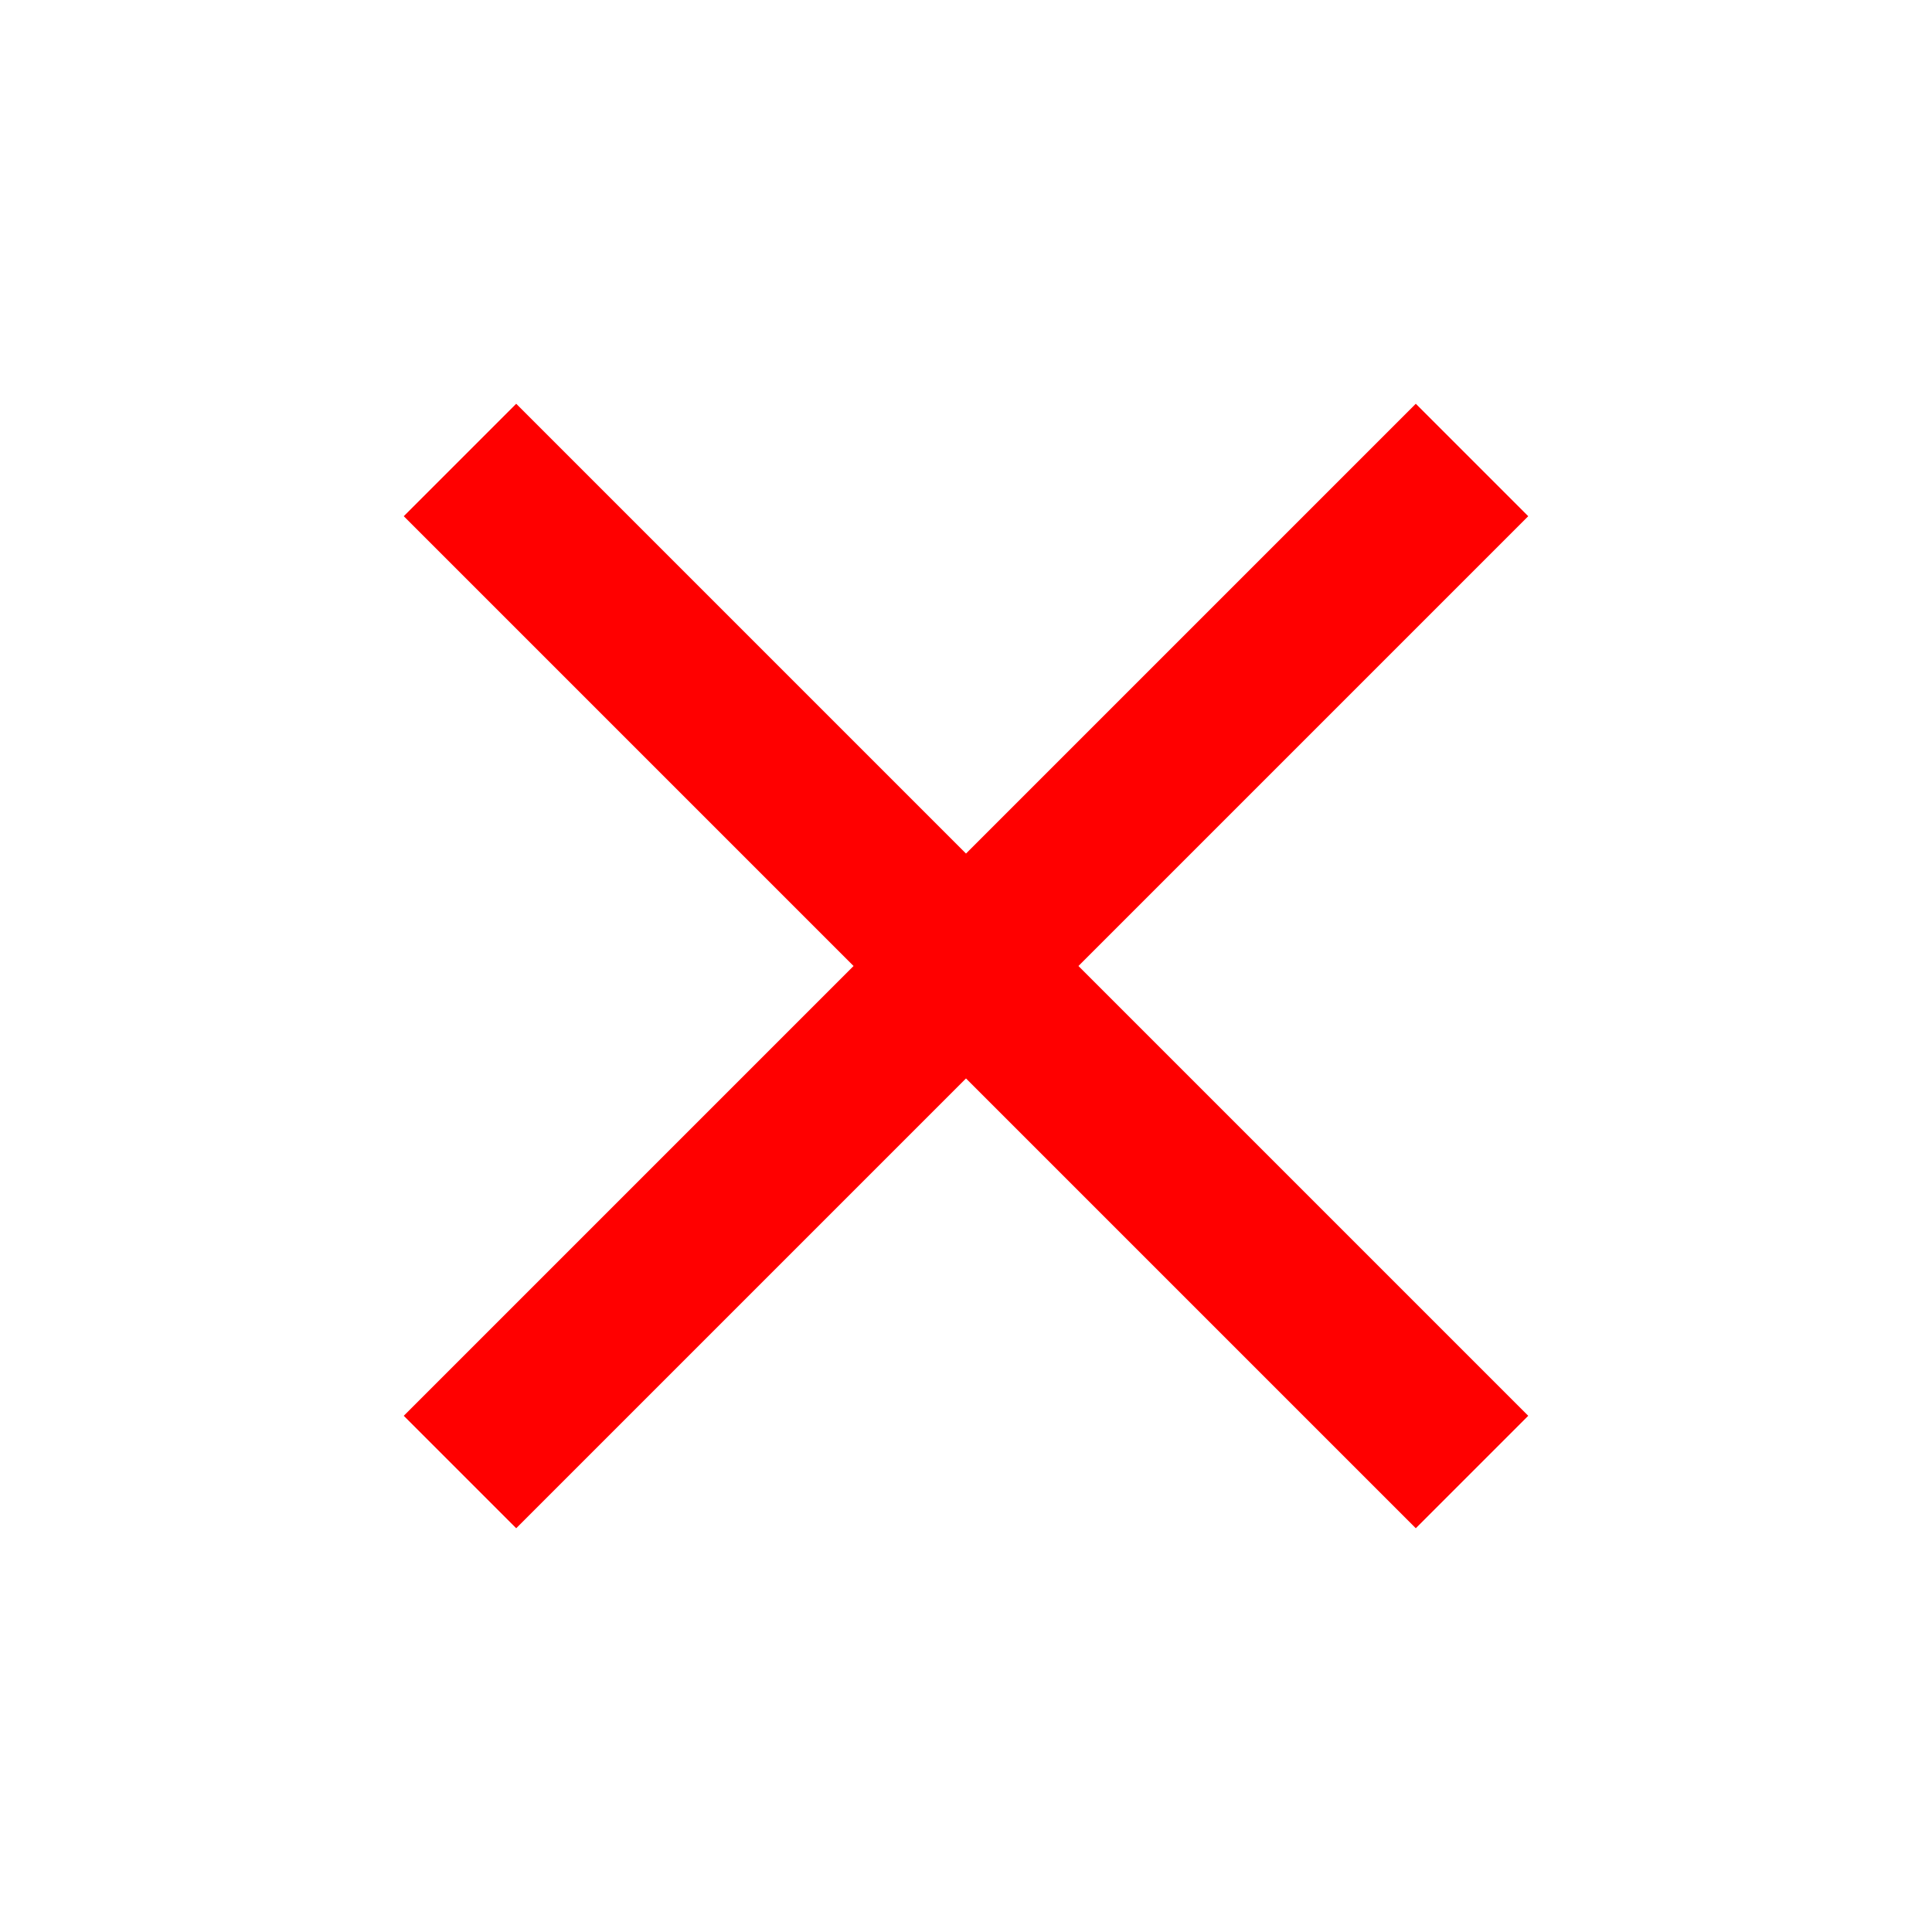
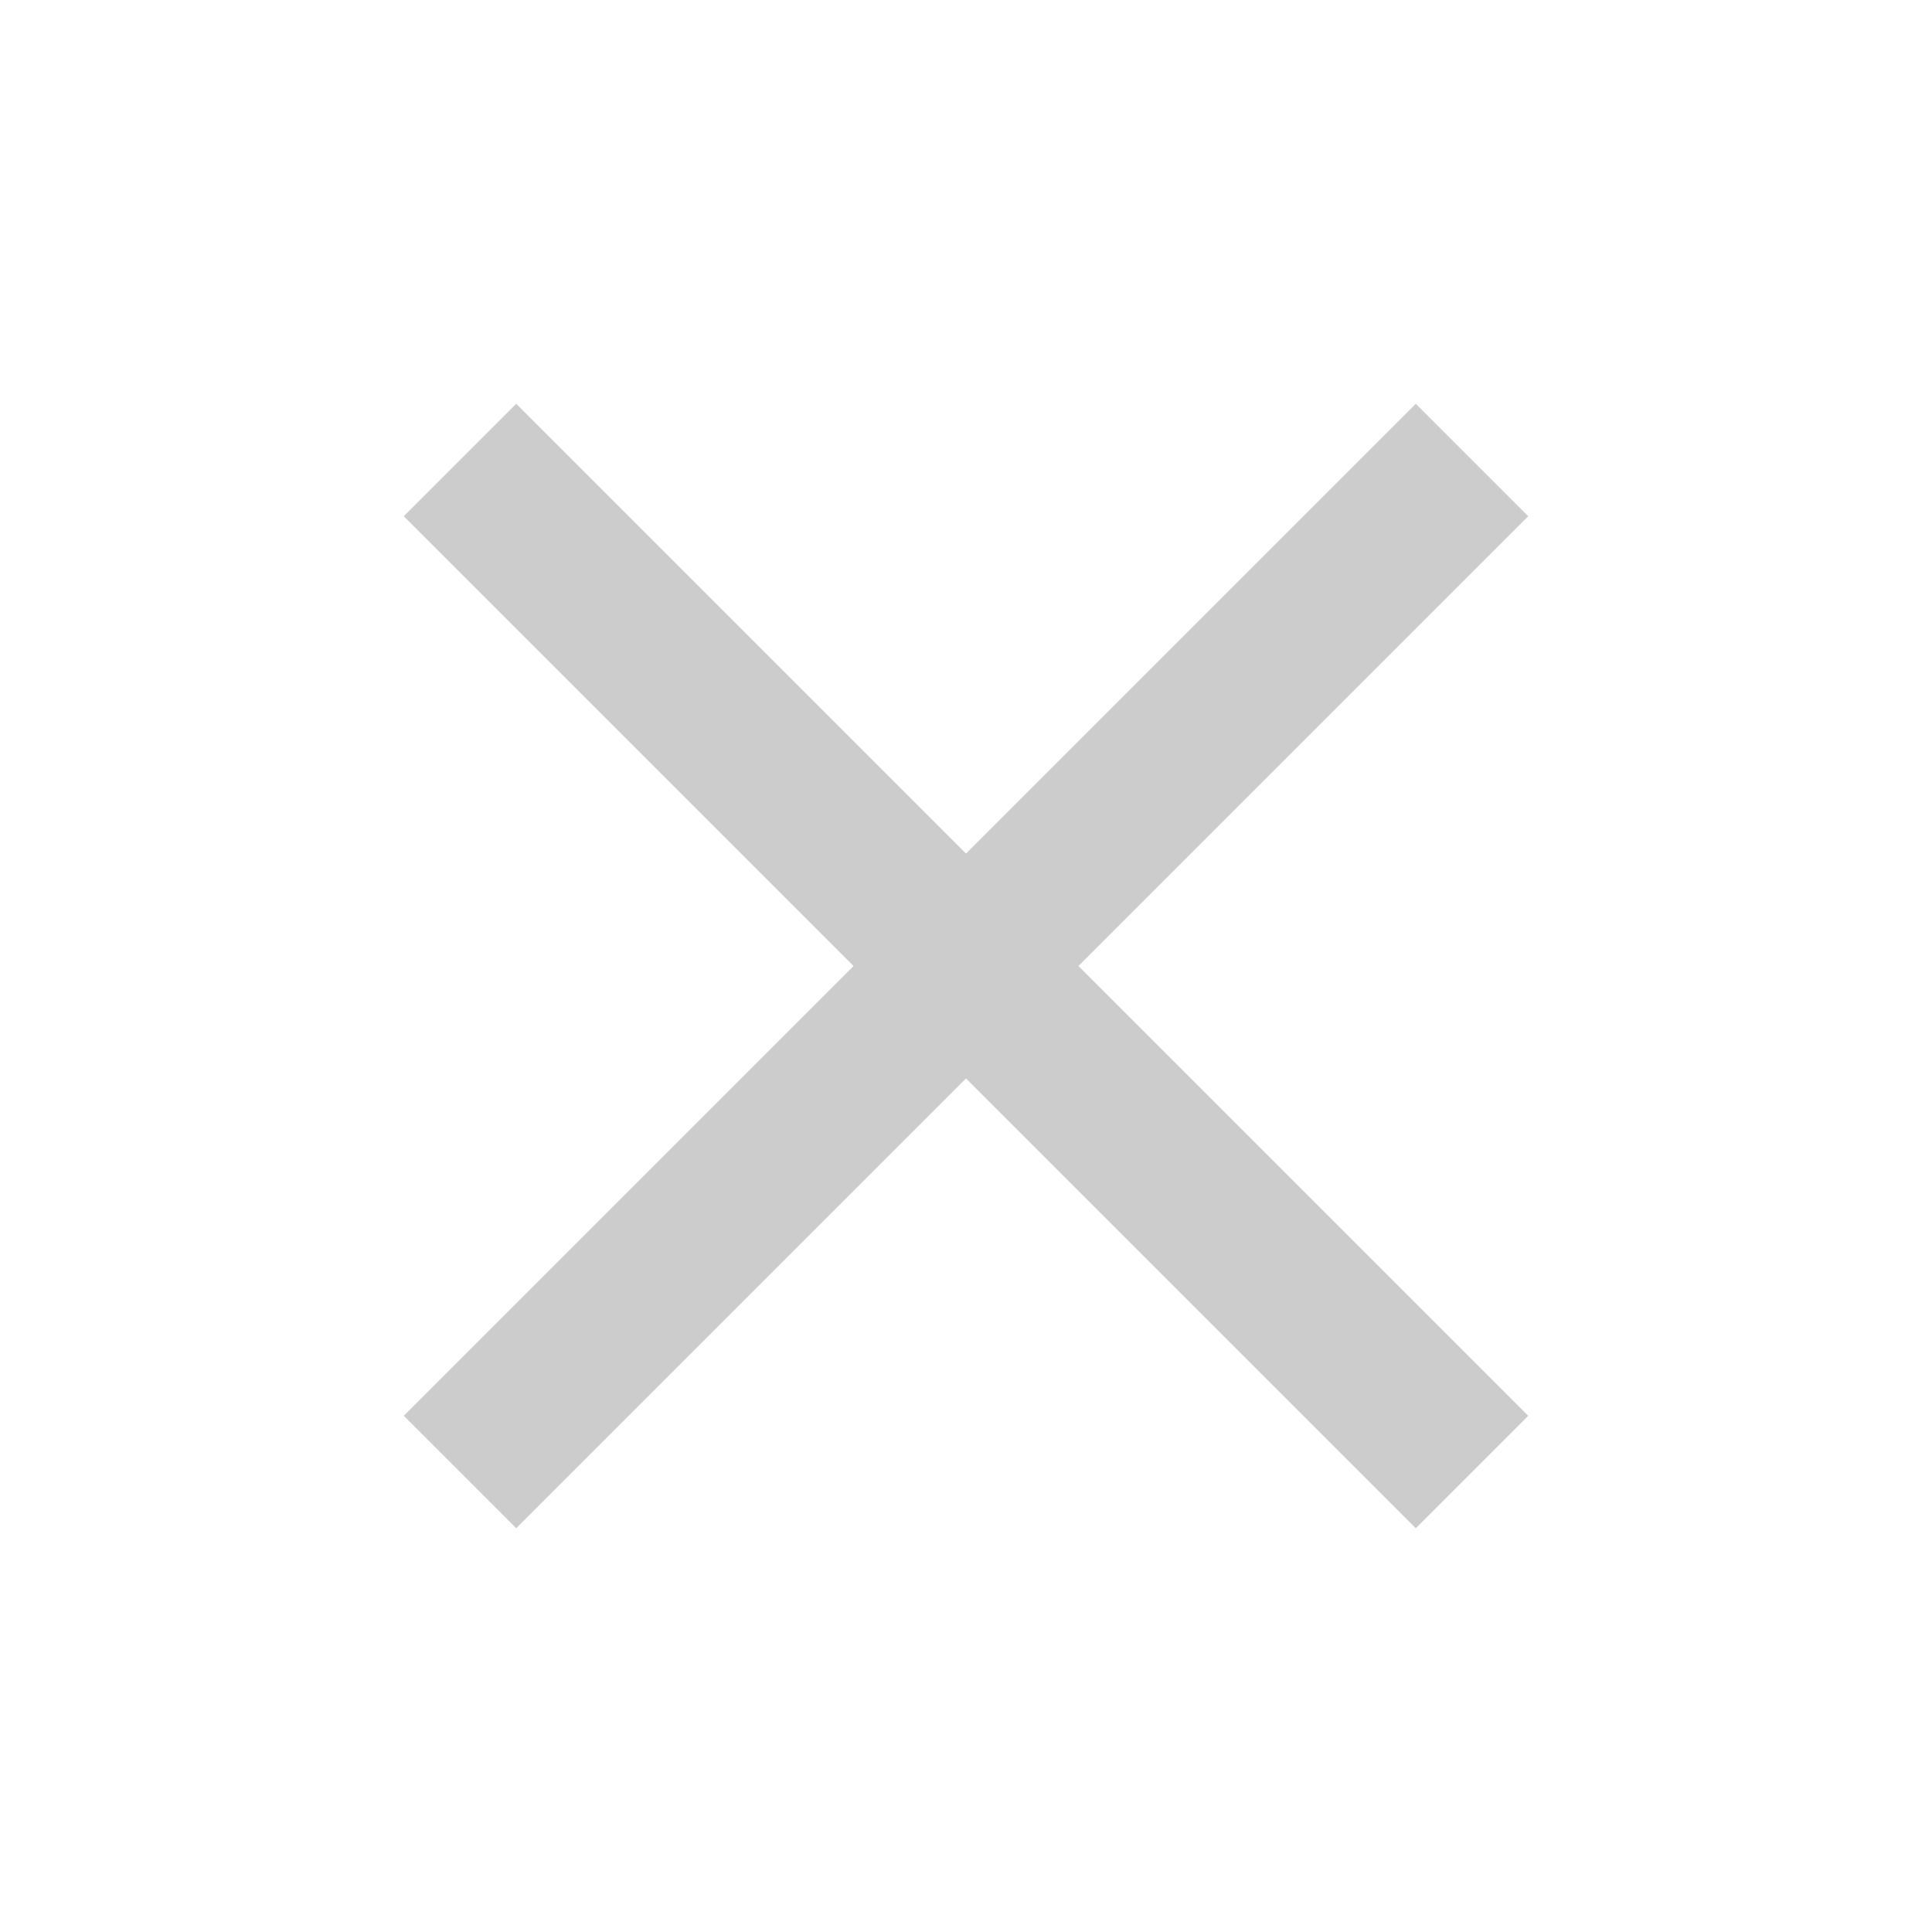
<svg xmlns="http://www.w3.org/2000/svg" viewBox="0 0 512 512">
-   <path fill="red" d="M405 136.798L375.202 107 256 226.202 136.798 107 107 136.798 226.202 256 107 375.202 136.798 405 256 285.798 375.202 405 405 375.202 285.798 256z" />
+   <path fill="rgb(204, 204, 204)" d="M405 136.798L375.202 107 256 226.202 136.798 107 107 136.798 226.202 256 107 375.202 136.798 405 256 285.798 375.202 405 405 375.202 285.798 256z" />
</svg>
